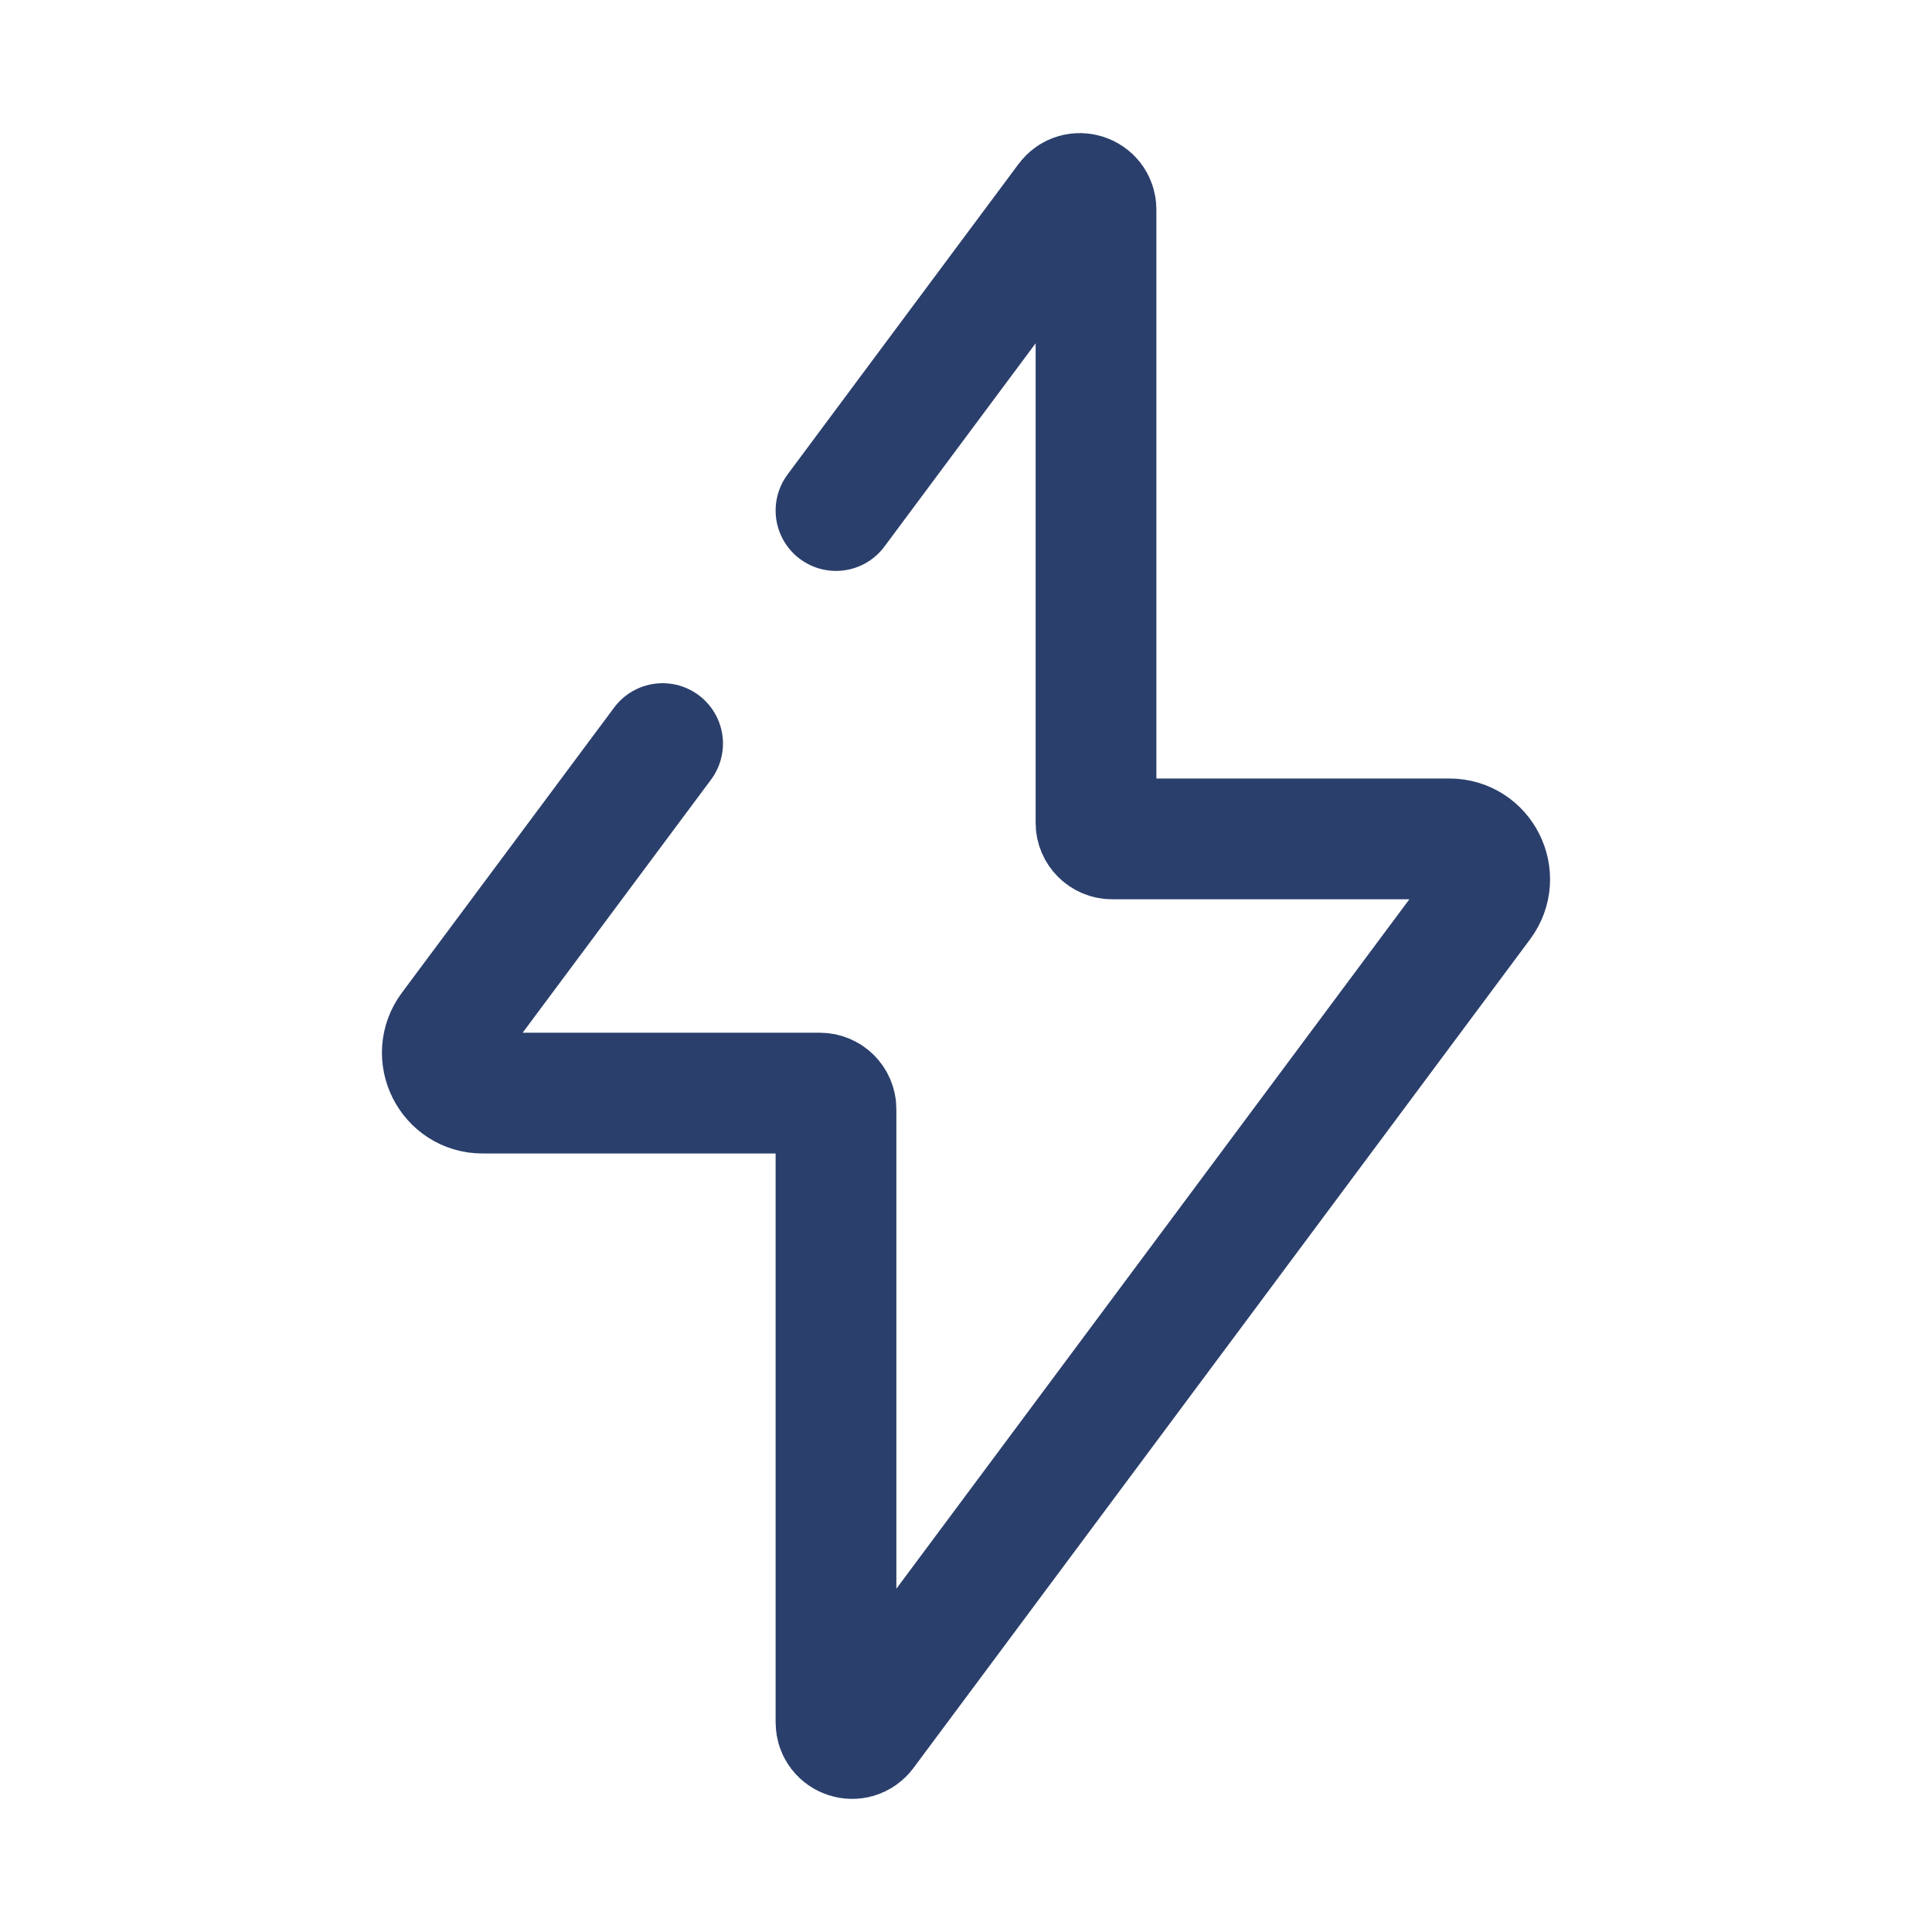
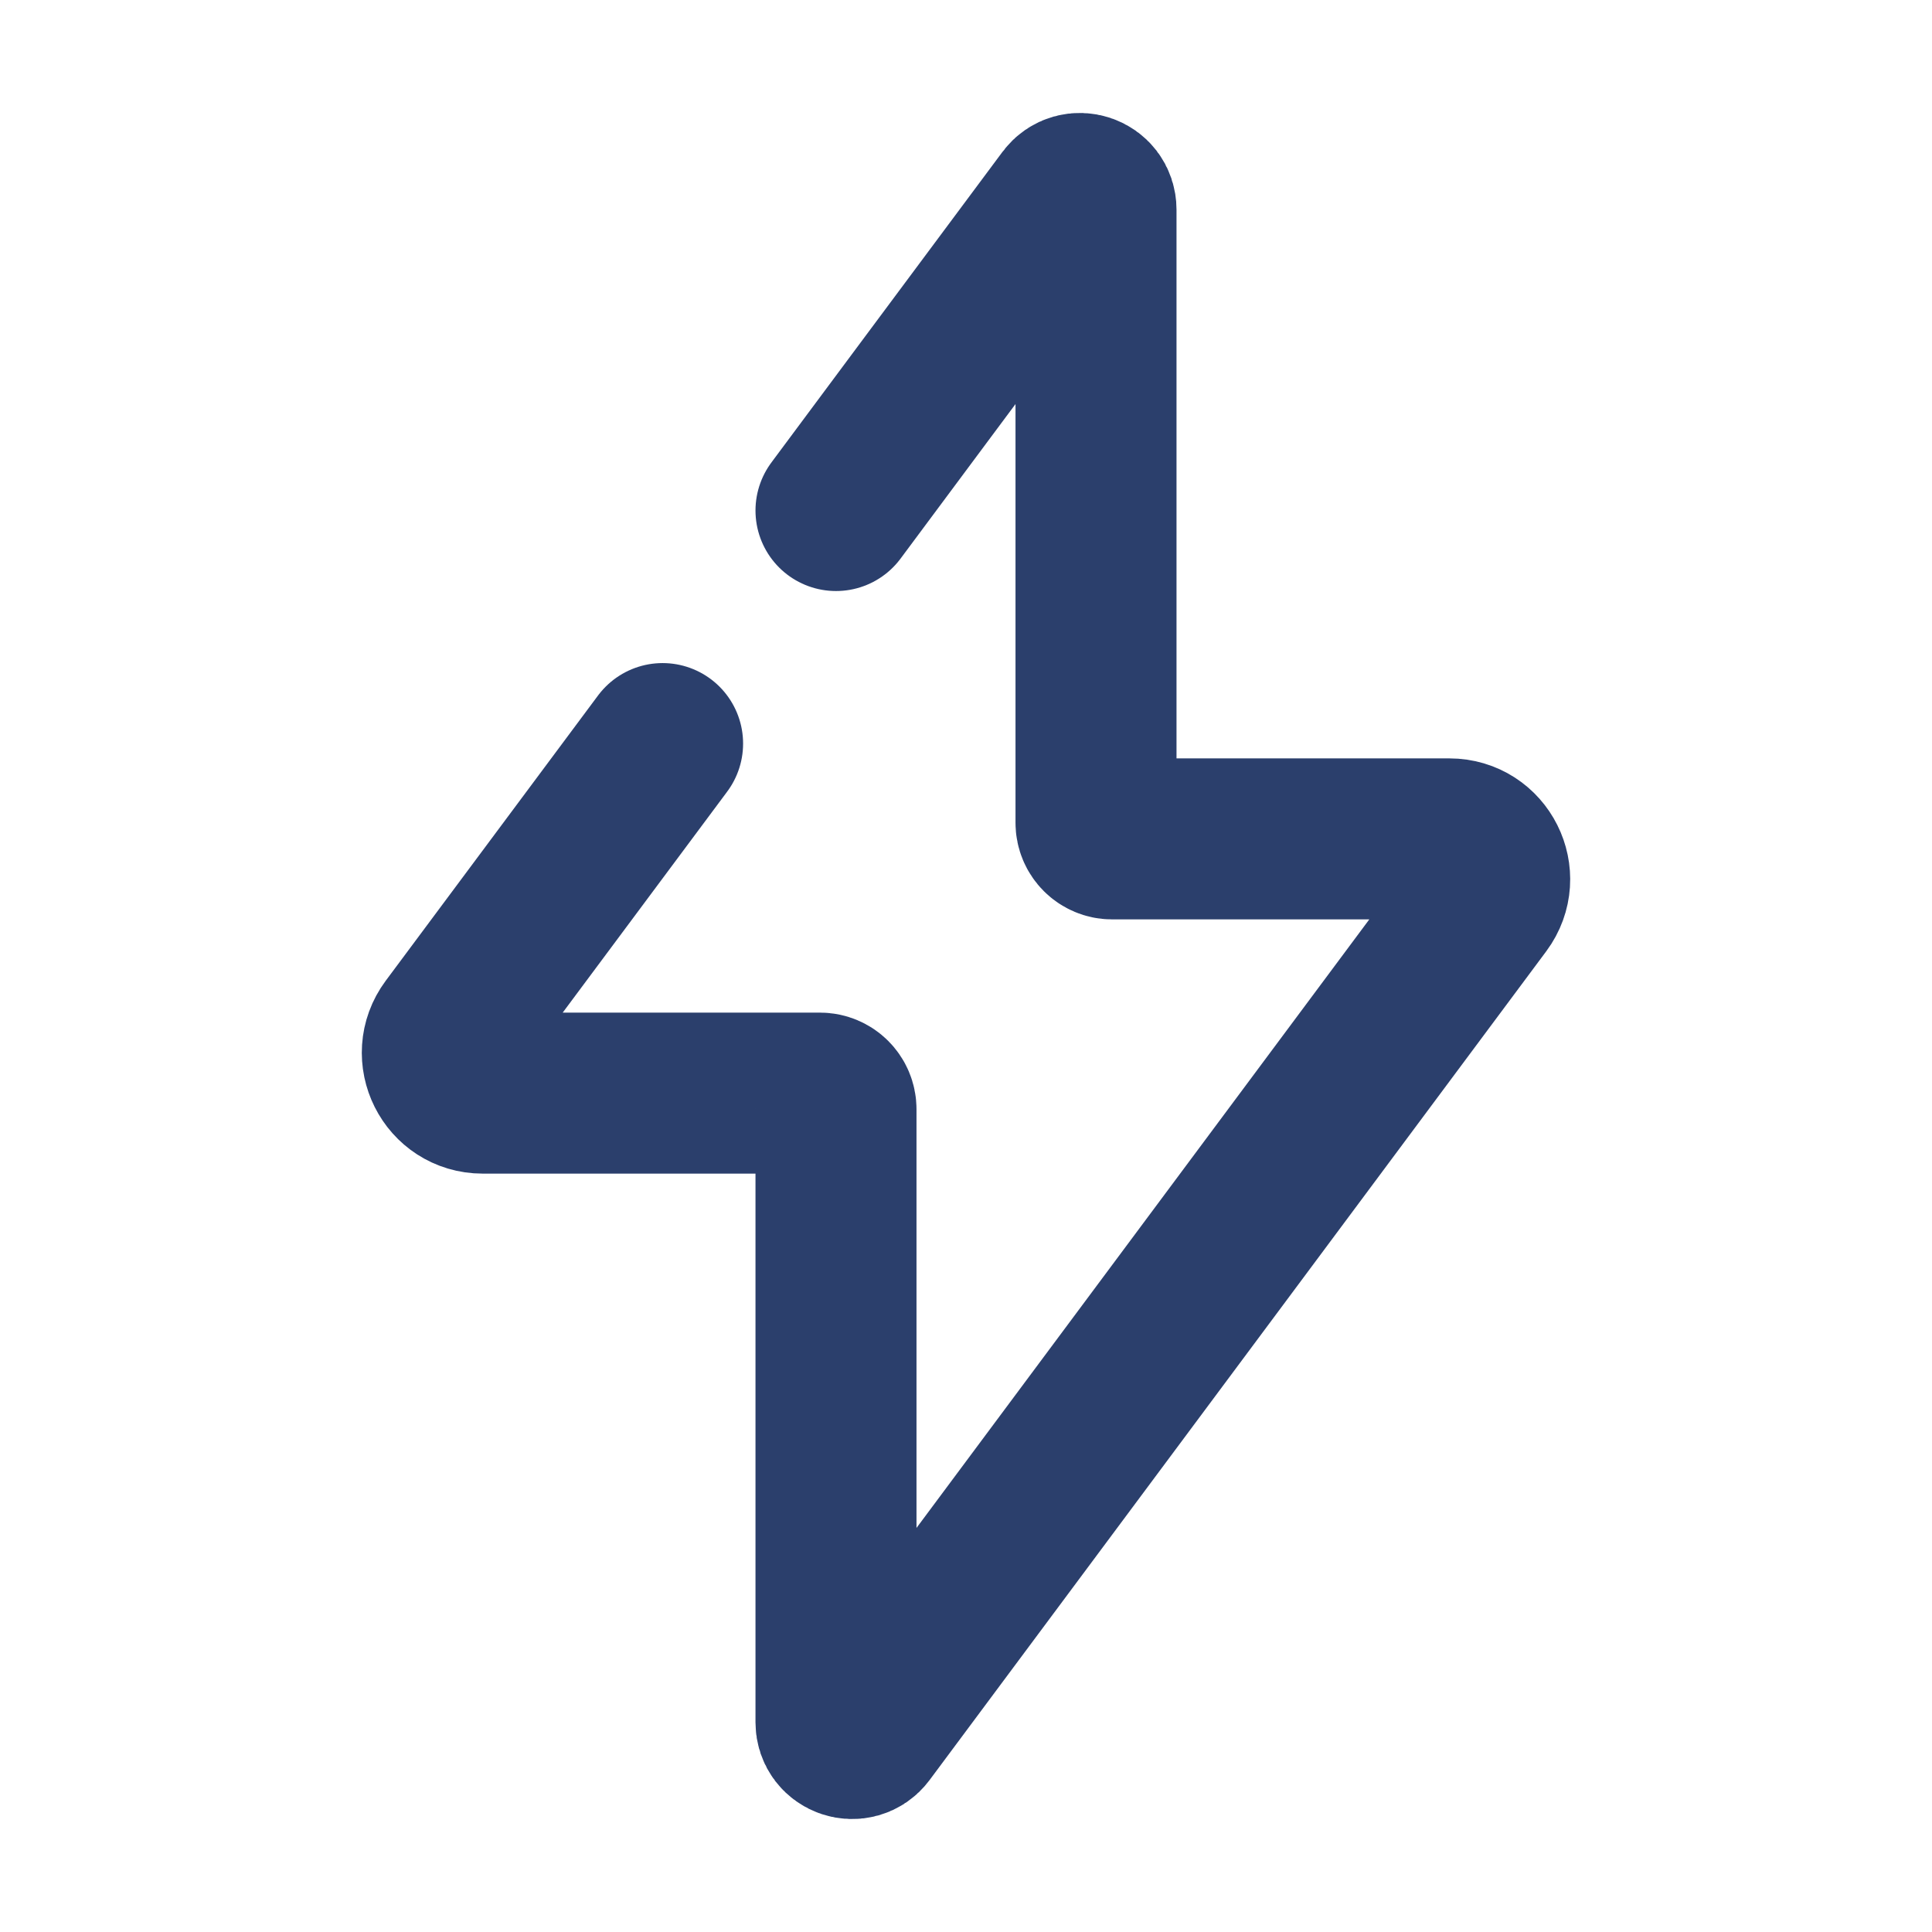
<svg xmlns="http://www.w3.org/2000/svg" width="24" height="24" viewBox="0 0 24 24" fill="none">
-   <path d="M10.385 6.342L11.461 4.895L13.255 2.484C13.37 2.33 13.615 2.411 13.615 2.604V10.221C13.615 10.332 13.705 10.421 13.815 10.421H18.005C18.416 10.421 18.651 10.89 18.406 11.22L10.745 21.516C10.63 21.67 10.385 21.589 10.385 21.396V13.779C10.385 13.668 10.295 13.579 10.185 13.579H5.995C5.584 13.579 5.349 13.11 5.594 12.78L7.154 10.684L8.231 9.237" stroke="#2B3F6C" stroke-width="1.5" stroke-linecap="round" />
+   <path d="M10.385 6.342L11.461 4.895L13.255 2.484C13.37 2.33 13.615 2.411 13.615 2.604V10.221C13.615 10.332 13.705 10.421 13.815 10.421H18.005C18.416 10.421 18.651 10.89 18.406 11.22L10.745 21.516C10.63 21.67 10.385 21.589 10.385 21.396V13.779C10.385 13.668 10.295 13.579 10.185 13.579H5.995C5.584 13.579 5.349 13.11 5.594 12.78L7.154 10.684L8.231 9.237" stroke="#2B3F6C" stroke-width="2" stroke-linecap="round" />
</svg>
